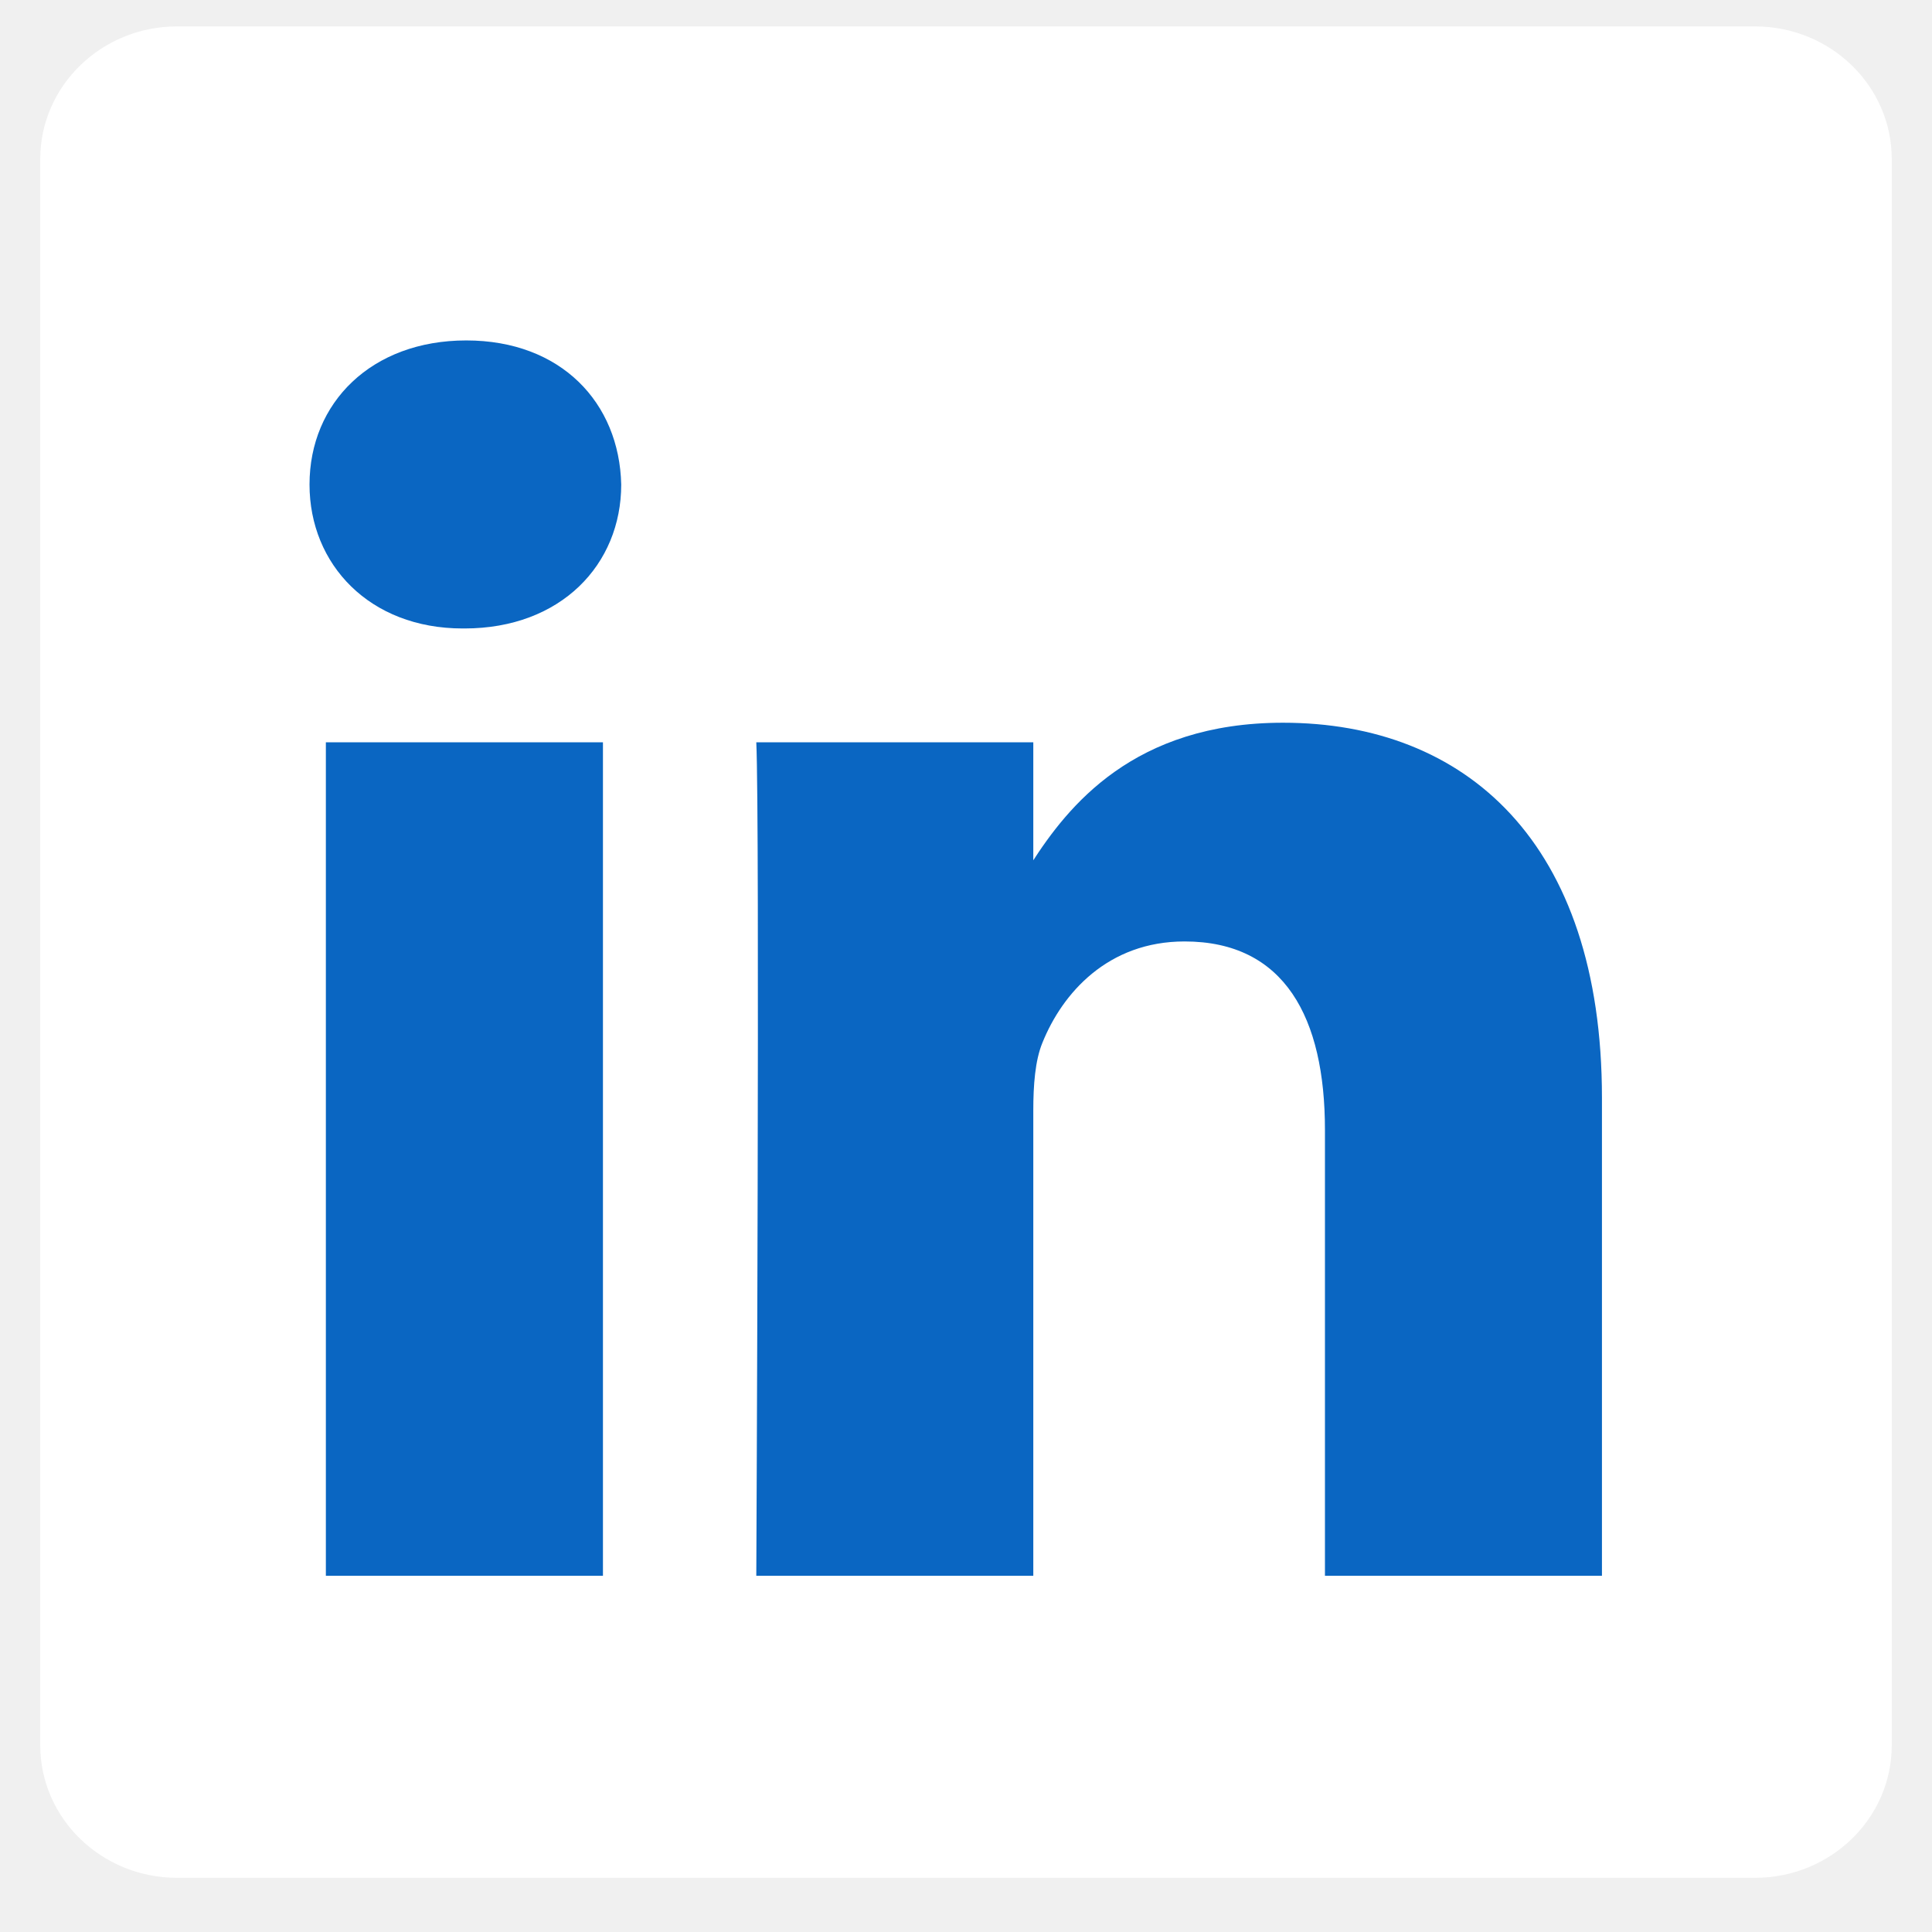
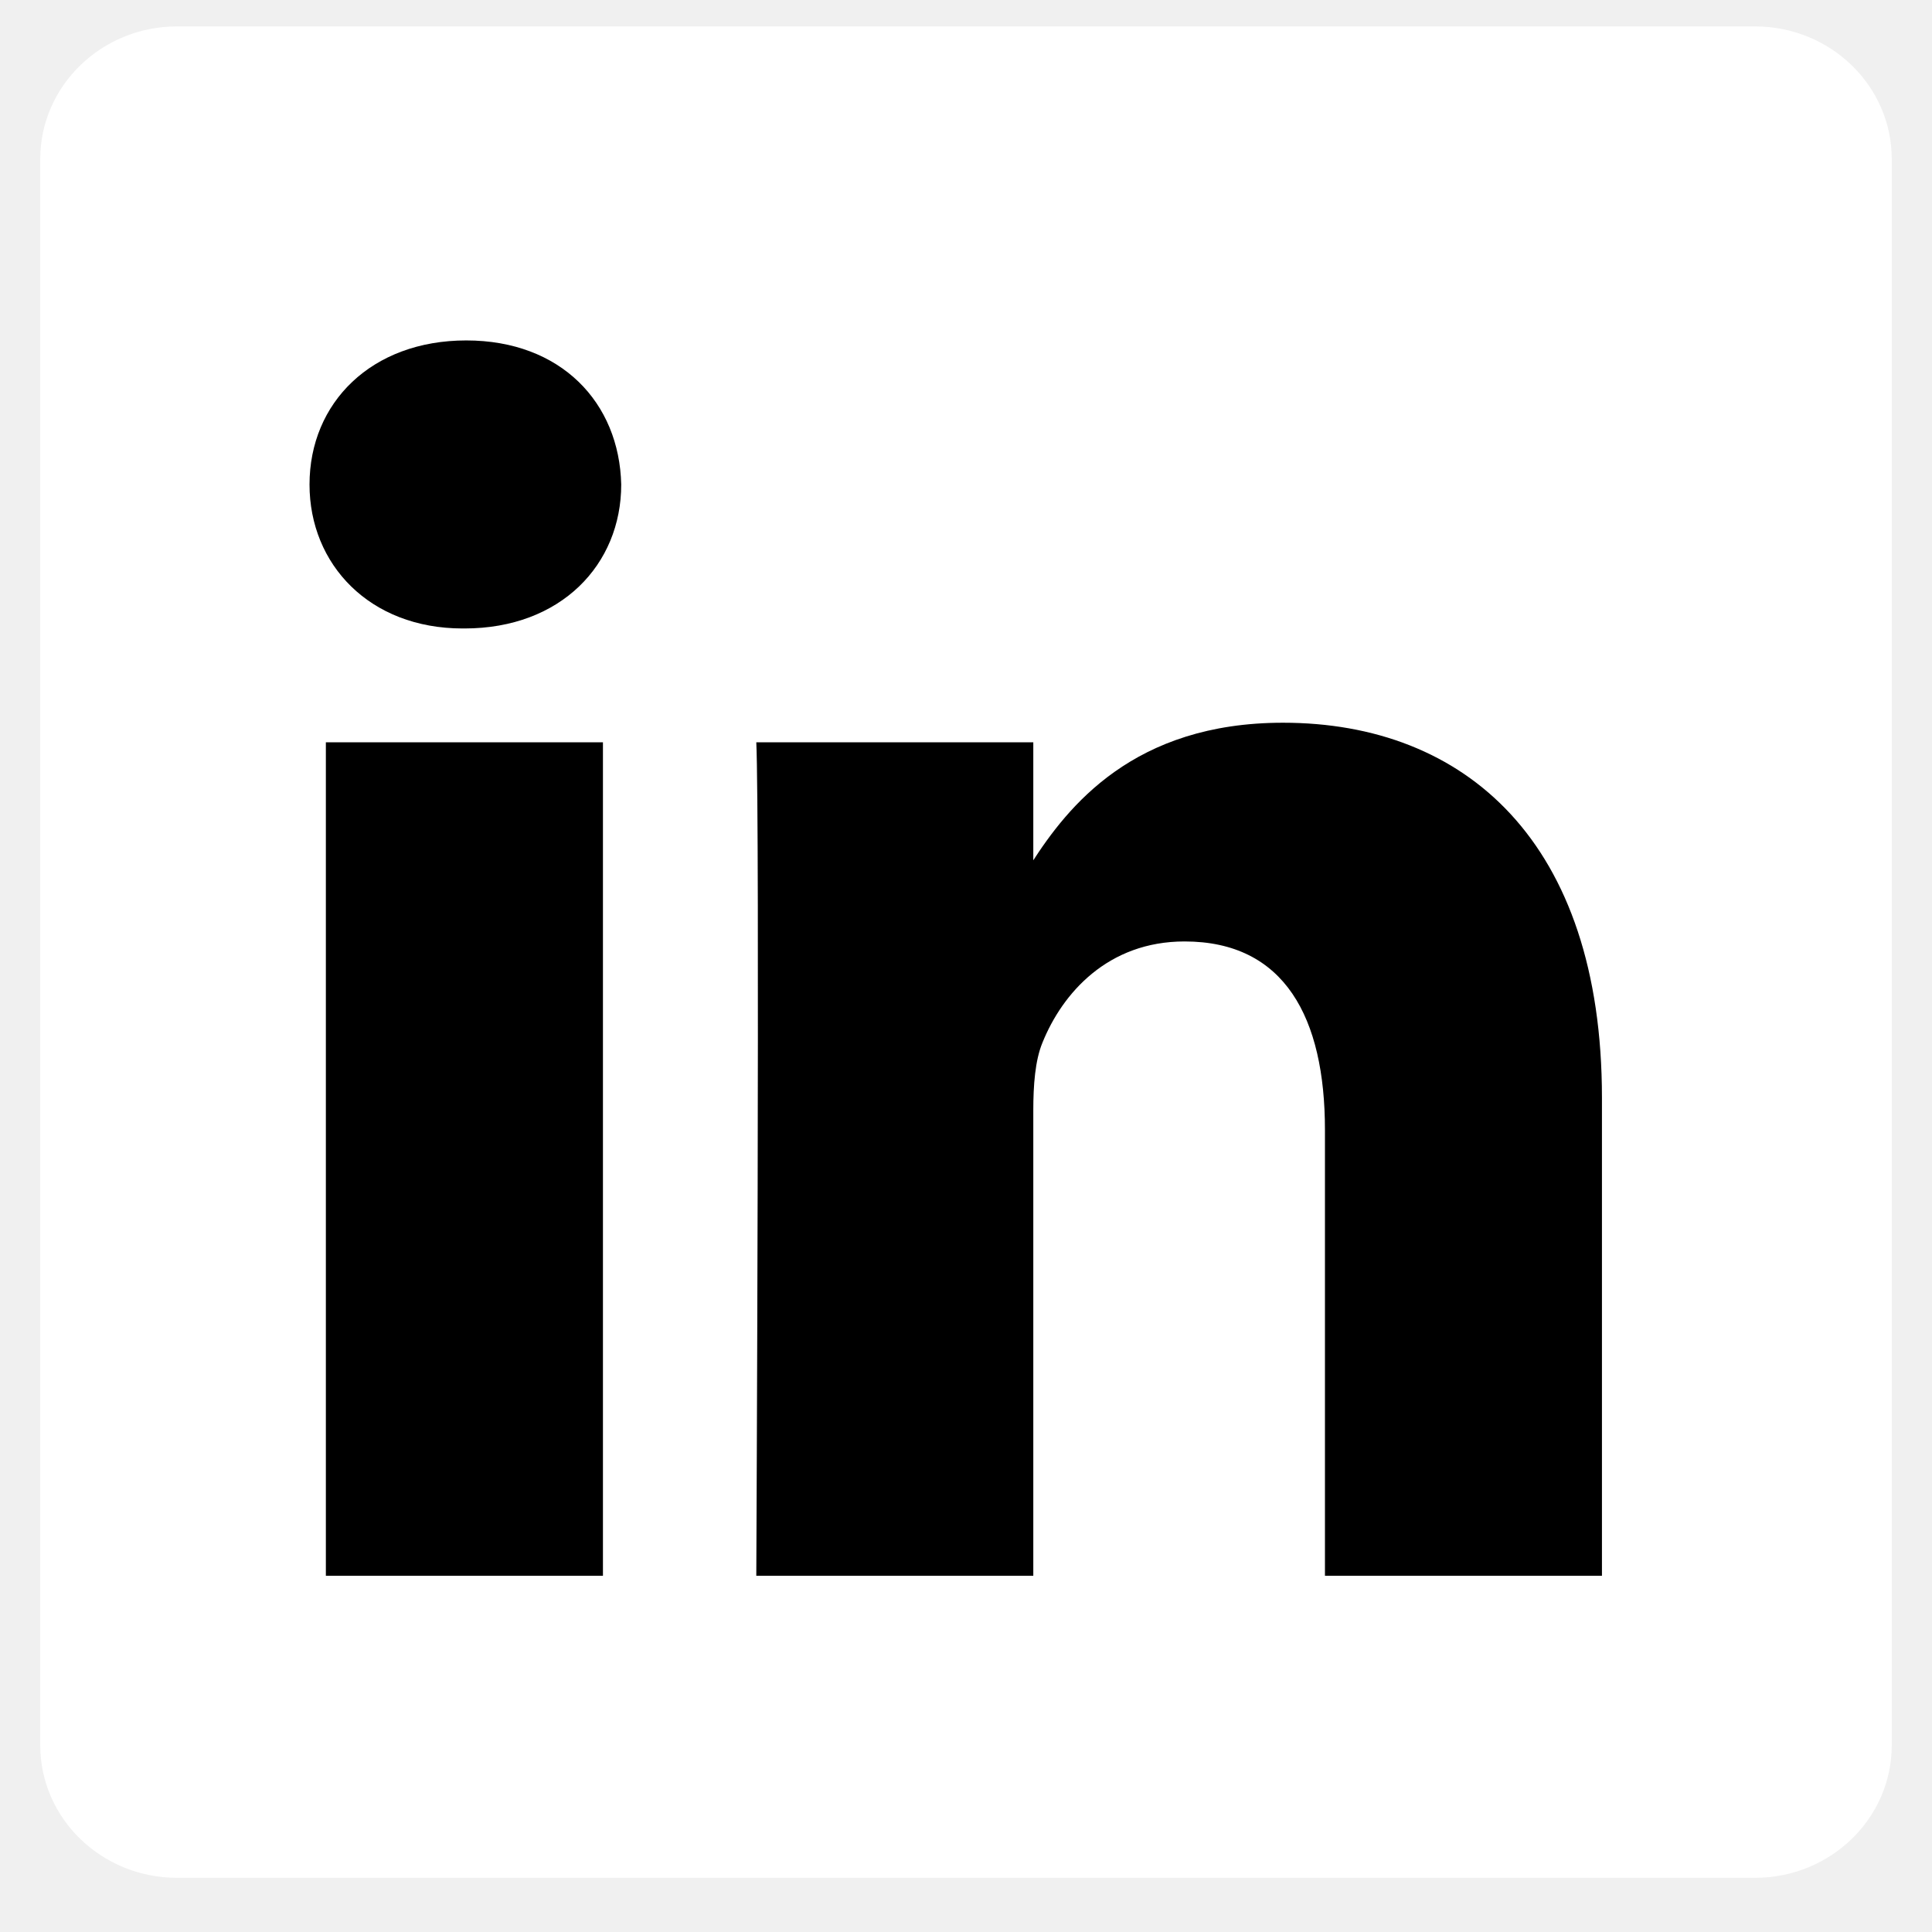
<svg xmlns="http://www.w3.org/2000/svg" width="100%" height="100%" viewBox="0 0 24 24" fill="none">
  <path d="M0.5 1.976C0.5 1.066 1.262 0.328 2.2 0.328H21.8C22.739 0.328 23.5 1.066 23.5 1.976V21.68C23.5 22.59 22.739 23.327 21.8 23.327H2.2C1.262 23.327 0.5 22.59 0.5 21.68V1.975V1.976Z" fill="white" />
-   <path d="M7.49 19.575V9.221H4.048V19.575H7.49H7.49ZM5.77 7.807C6.969 7.807 7.717 7.012 7.717 6.019C7.694 5.002 6.969 4.229 5.792 4.229C4.615 4.229 3.845 5.002 3.845 6.019C3.845 7.012 4.592 7.807 5.747 7.807H5.769L5.77 7.807ZM9.395 19.575H12.836V13.793C12.836 13.484 12.858 13.175 12.949 12.954C13.198 12.335 13.764 11.695 14.715 11.695C15.96 11.695 16.459 12.644 16.459 14.036V19.575H19.9V13.638C19.9 10.458 18.202 8.978 15.938 8.978C14.082 8.978 13.266 10.016 12.813 10.722H12.836V9.221H9.395C9.44 10.193 9.395 19.575 9.395 19.575L9.395 19.575Z" fill="#0A66C2" />
+   <path d="M7.49 19.575V9.221H4.048V19.575H7.49H7.49ZM5.77 7.807C6.969 7.807 7.717 7.012 7.717 6.019C7.694 5.002 6.969 4.229 5.792 4.229C4.615 4.229 3.845 5.002 3.845 6.019C3.845 7.012 4.592 7.807 5.747 7.807H5.769L5.77 7.807ZM9.395 19.575H12.836V13.793C12.836 13.484 12.858 13.175 12.949 12.954C13.198 12.335 13.764 11.695 14.715 11.695C15.96 11.695 16.459 12.644 16.459 14.036V19.575H19.9V13.638C19.9 10.458 18.202 8.978 15.938 8.978C14.082 8.978 13.266 10.016 12.813 10.722H12.836V9.221H9.395C9.44 10.193 9.395 19.575 9.395 19.575L9.395 19.575Z" fill="currentColor" />
</svg>
